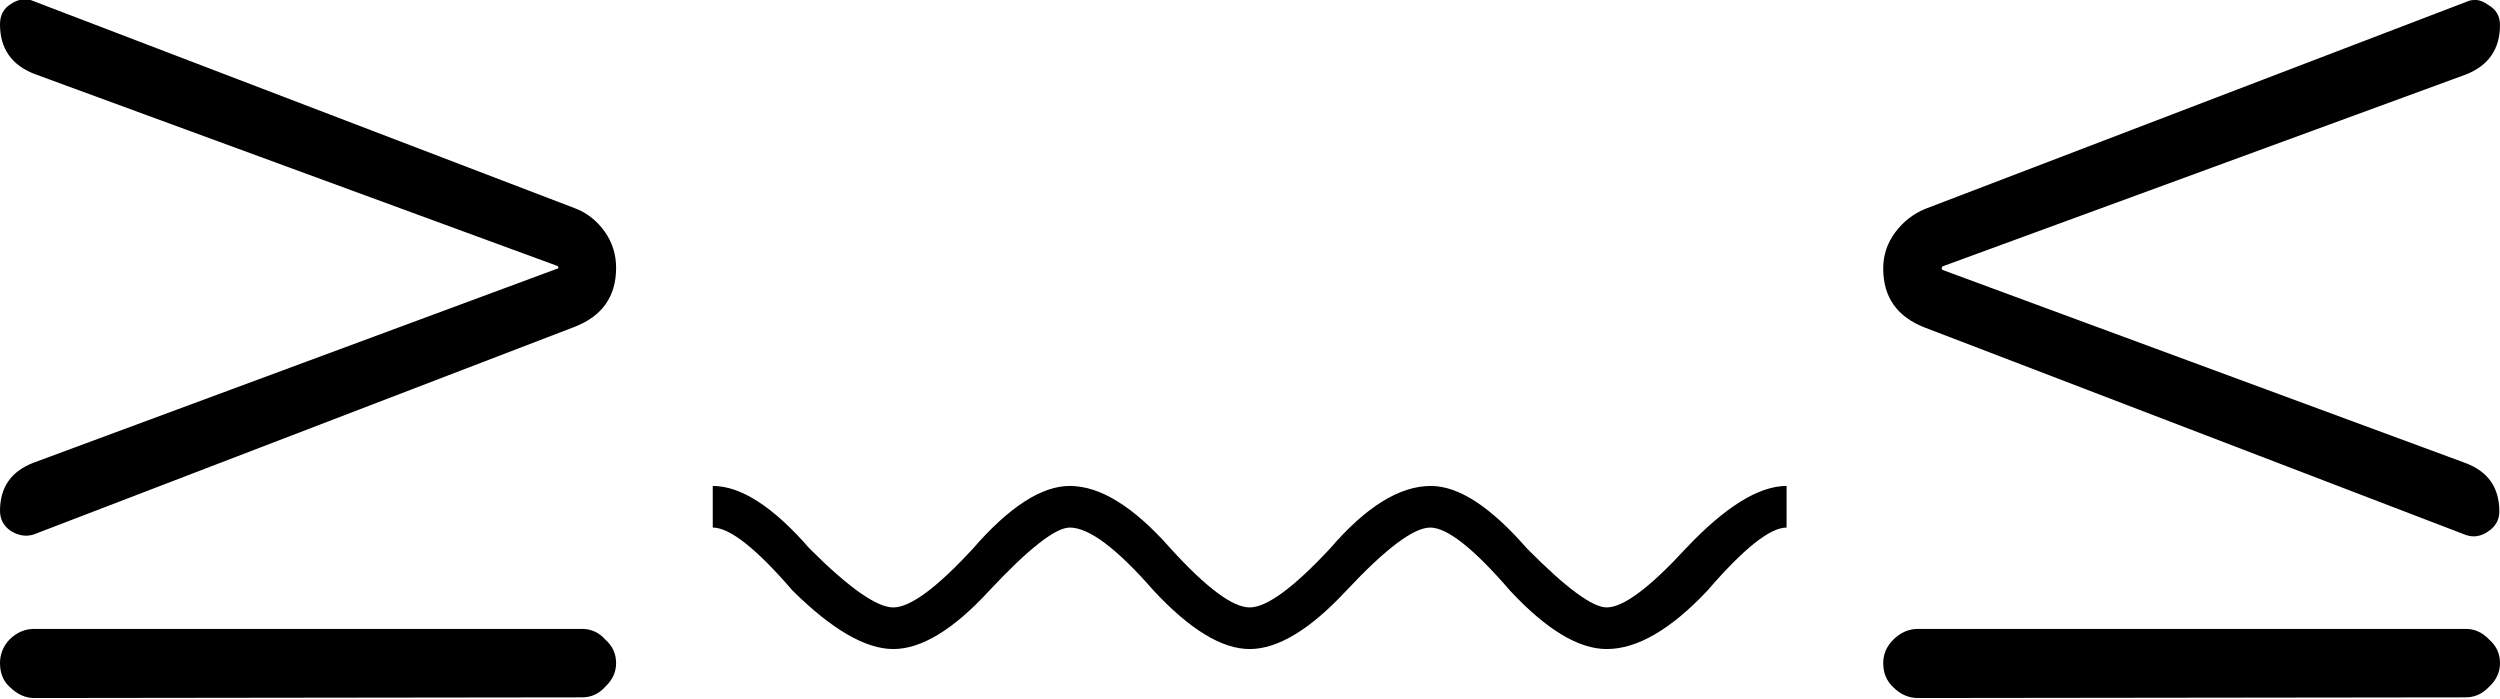
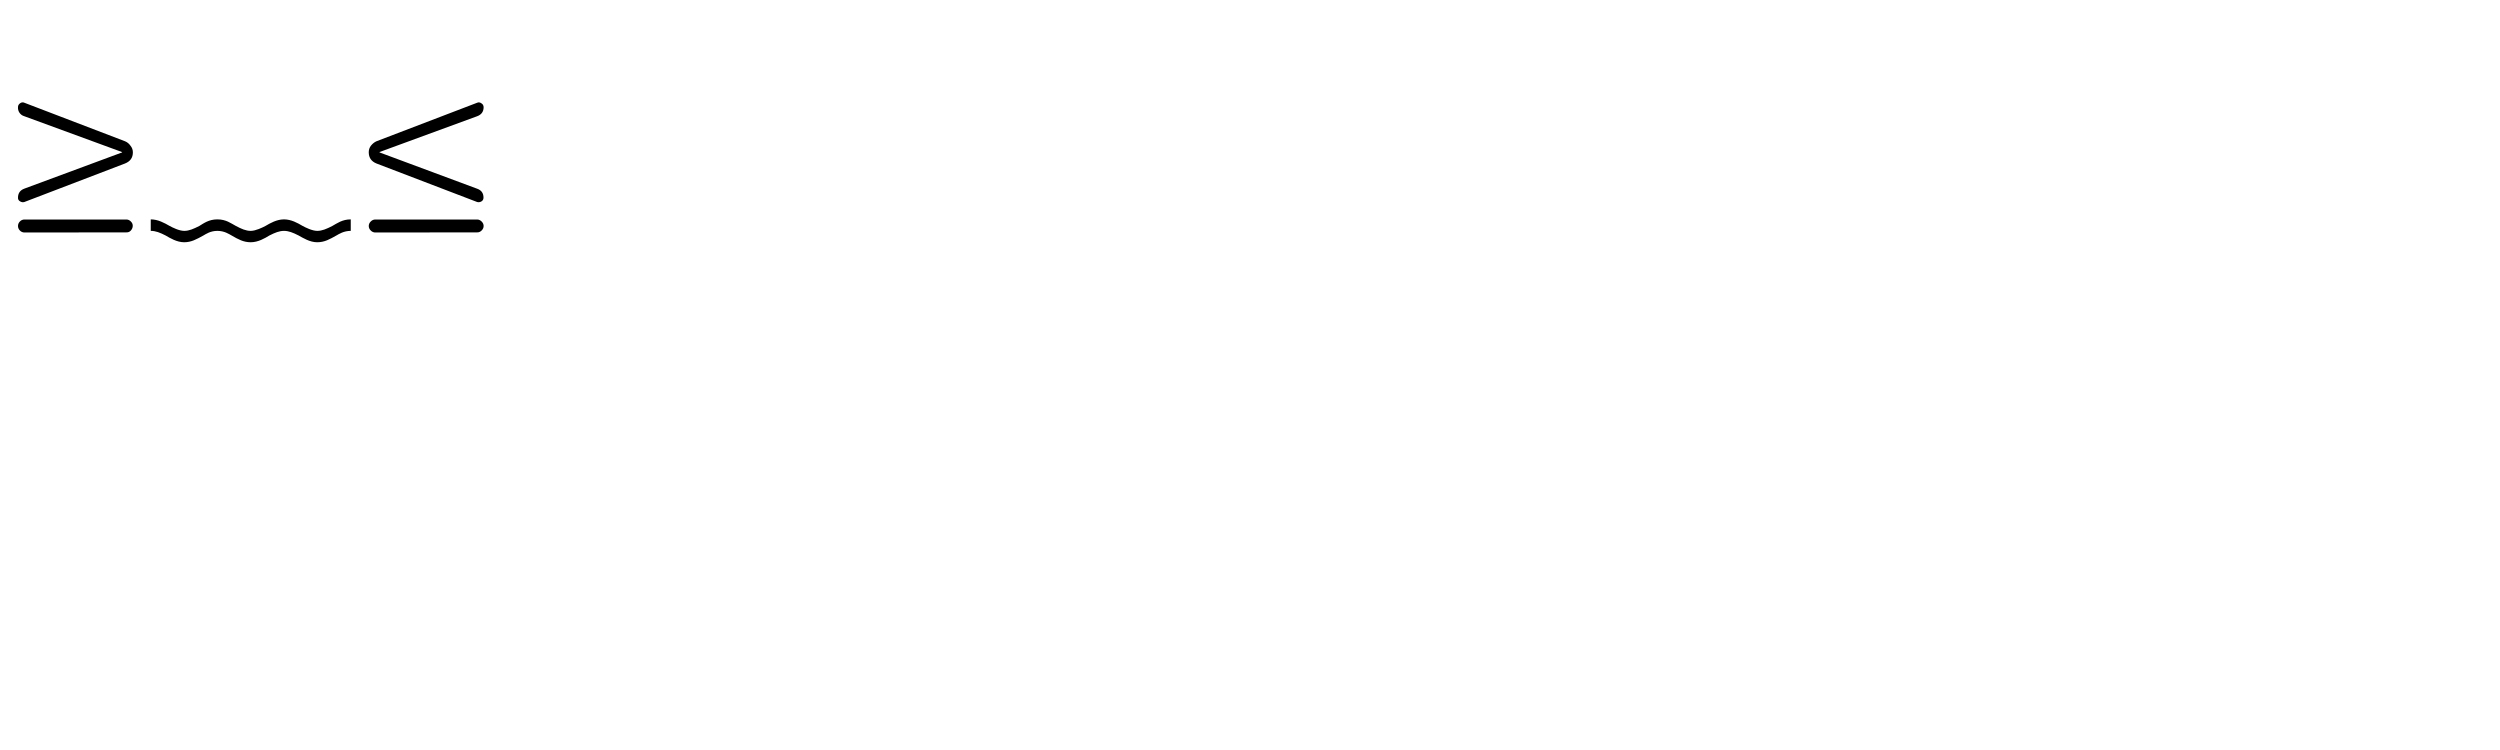
- <svg xmlns="http://www.w3.org/2000/svg" width="140.78" height="39.31" viewBox="0 0 37.25 10.4">
-   <path d="M1.95.6q-.2 0-.37-.17Q1.44.3 1.44.08q0-.2.14-.35.16-.16.37-.16h8.16q.21 0 .35.16.16.14.16.35 0 .2-.16.35-.14.16-.35.16zm7.8-6.4h.01q0-.04-.02-.04L1.95-8.7q-.51-.2-.51-.74 0-.2.16-.3.18-.12.35-.04L10-6.7q.27.1.45.35.17.24.17.54 0 .64-.62.88L1.95-1.84q-.17.06-.35-.05-.16-.11-.16-.3 0-.53.51-.72zm18.31 3.86q-.37 0-1.18.94-.82.87-1.5.87-.63 0-1.44-.87-.81-.94-1.19-.94-.37 0-1.25.94-.81.87-1.44.87-.62 0-1.43-.87-.82-.94-1.25-.94-.32 0-1.2.94-.8.87-1.43.87-.62 0-1.5-.87-.81-.94-1.19-.94v-.62q.63 0 1.44.93.88.88 1.25.88.38 0 1.19-.88.81-.93 1.44-.93.68 0 1.5.93.8.88 1.18.88.38 0 1.2-.88.8-.93 1.5-.93.62 0 1.43.93.87.88 1.19.88.37 0 1.18-.88.88-.93 1.5-.93zM30.02.6q-.21 0-.37-.16Q29.5.3 29.5.08q0-.2.15-.35.16-.16.37-.16h8.16q.2 0 .35.16.16.14.16.35 0 .2-.16.35-.15.16-.35.16zm.1-5.52q-.62-.24-.62-.88 0-.3.18-.54.18-.24.45-.35l8.05-3.08q.17-.08.33.04.18.1.18.3 0 .54-.51.74l-7.8 2.86-.01.03.01.02 7.8 2.88q.5.19.5.72 0 .19-.17.3-.16.11-.33.05z" transform="translate(-1.44 9.8)" />
+ <svg xmlns="http://www.w3.org/2000/svg" width="200" height="60" viewBox="0 0 200 60">
+   <path d="M1.95 18.6a.5.5 0 0 1-.36-.16.5.5 0 0 1-.15-.36.5.5 0 0 1 .15-.36.5.5 0 0 1 .36-.16h8.16q.2 0 .36.16t.15.36-.15.36-.36.15Zm7.8-6.4.02-.01q0-.03-.02-.03L1.95 9.3a.7.7 0 0 1-.51-.74q0-.18.17-.3t.34-.04L10 11.3q.27.11.44.36.19.23.19.53 0 .64-.63.89l-8.05 3.08a.4.4 0 0 1-.34-.05.3.3 0 0 1-.17-.3q0-.53.51-.72ZM12.06 17.55v.92c.4 0 .74.14 1.19.37.34.2.9.54 1.48.54s.99-.24 1.54-.54c.21-.12.56-.37 1.12-.37s.92.25 1.14.37c.52.3.94.54 1.53.54s1.13-.32 1.49-.54c.45-.23.8-.37 1.17-.37s.72.14 1.17.37c.36.2.9.54 1.48.54.6 0 1-.24 1.54-.54.21-.12.59-.37 1.15-.37v-.92c-.68 0-1.1.32-1.48.53-.45.23-.81.39-1.2.39-.4 0-.94-.27-1.18-.4-.39-.23-.9-.52-1.48-.52s-1.1.3-1.49.53c-.23.12-.78.39-1.17.39s-.75-.16-1.2-.4c-.38-.2-.77-.52-1.47-.52-.69 0-1.1.32-1.45.53-.46.23-.81.39-1.2.39-.41 0-.94-.27-1.18-.4-.4-.23-.92-.52-1.5-.52M30.02 18.6a.5.5 0 0 1-.36-.16.5.5 0 0 1-.16-.36.5.5 0 0 1 .16-.36.5.5 0 0 1 .36-.16h8.15q.2 0 .36.16t.16.36-.16.36-.36.15Zm.1-5.52q-.62-.25-.62-.9 0-.29.17-.52.2-.25.45-.36l8.05-3.08q.17-.08.35.05.16.1.17.3 0 .54-.52.73l-7.8 2.86-.01.03.02.01 7.8 2.9q.5.18.5.71 0 .2-.16.3-.17.1-.35.05ZM28.07.8" />
</svg>
